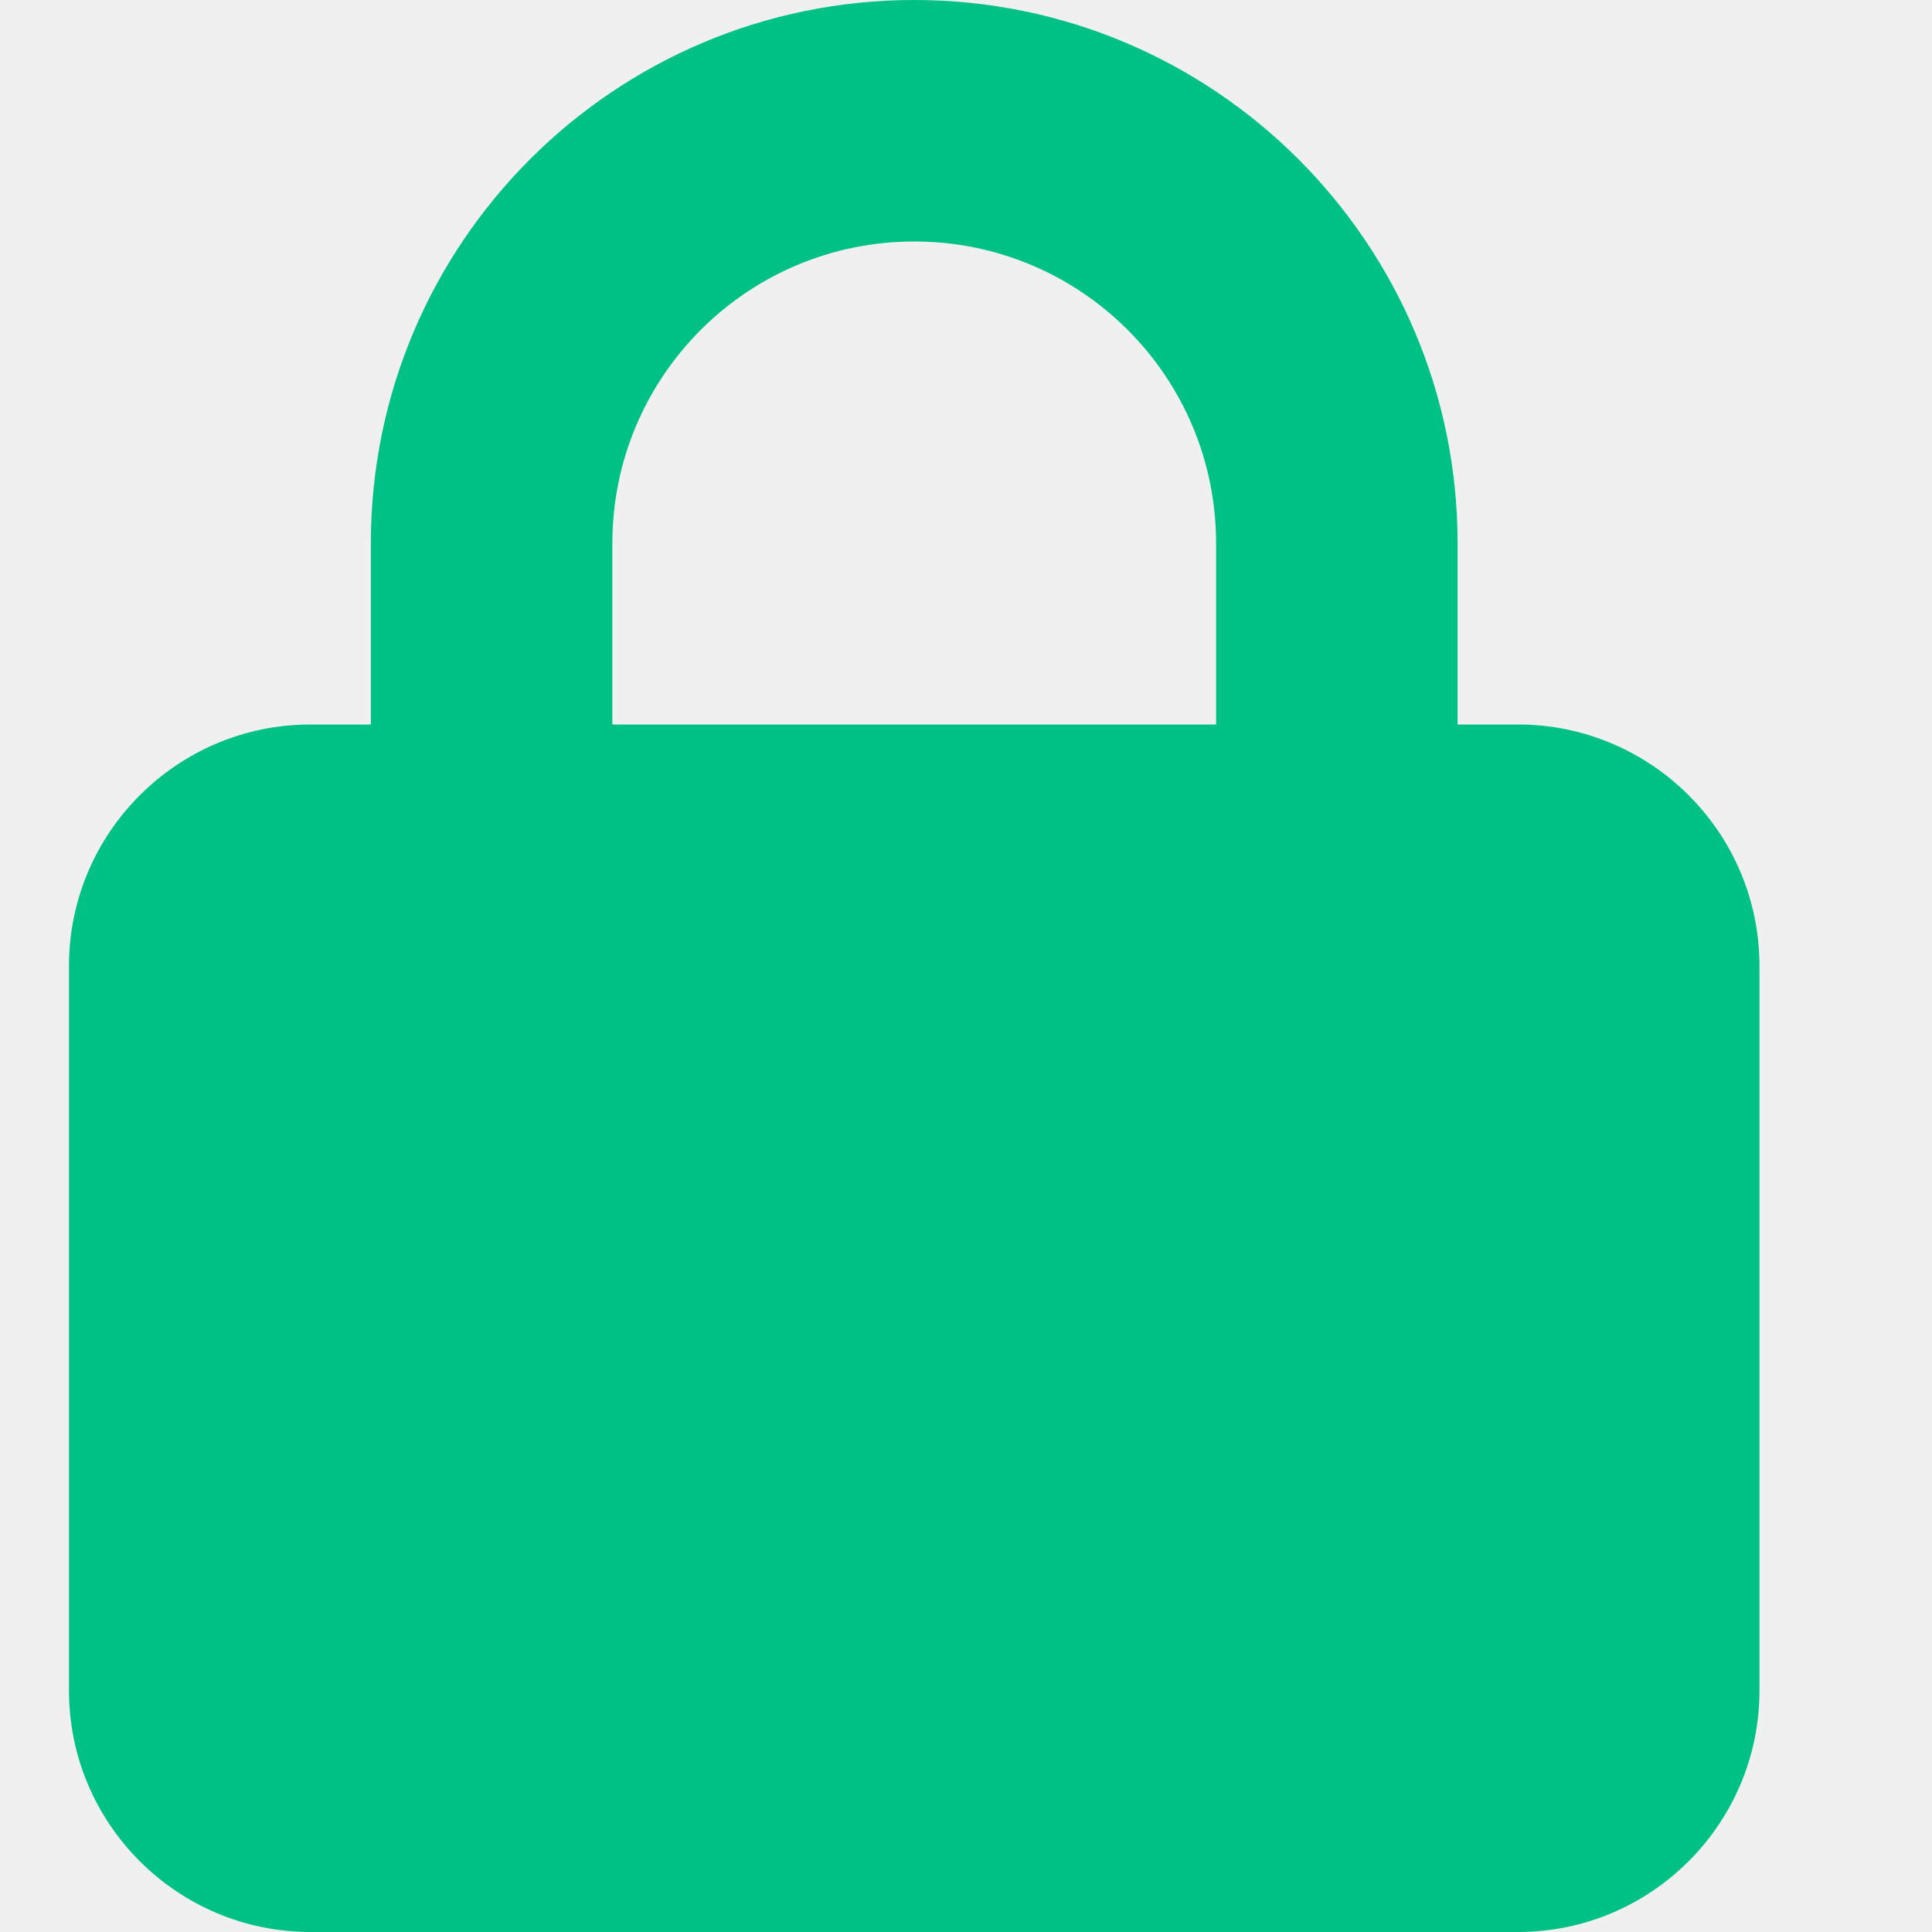
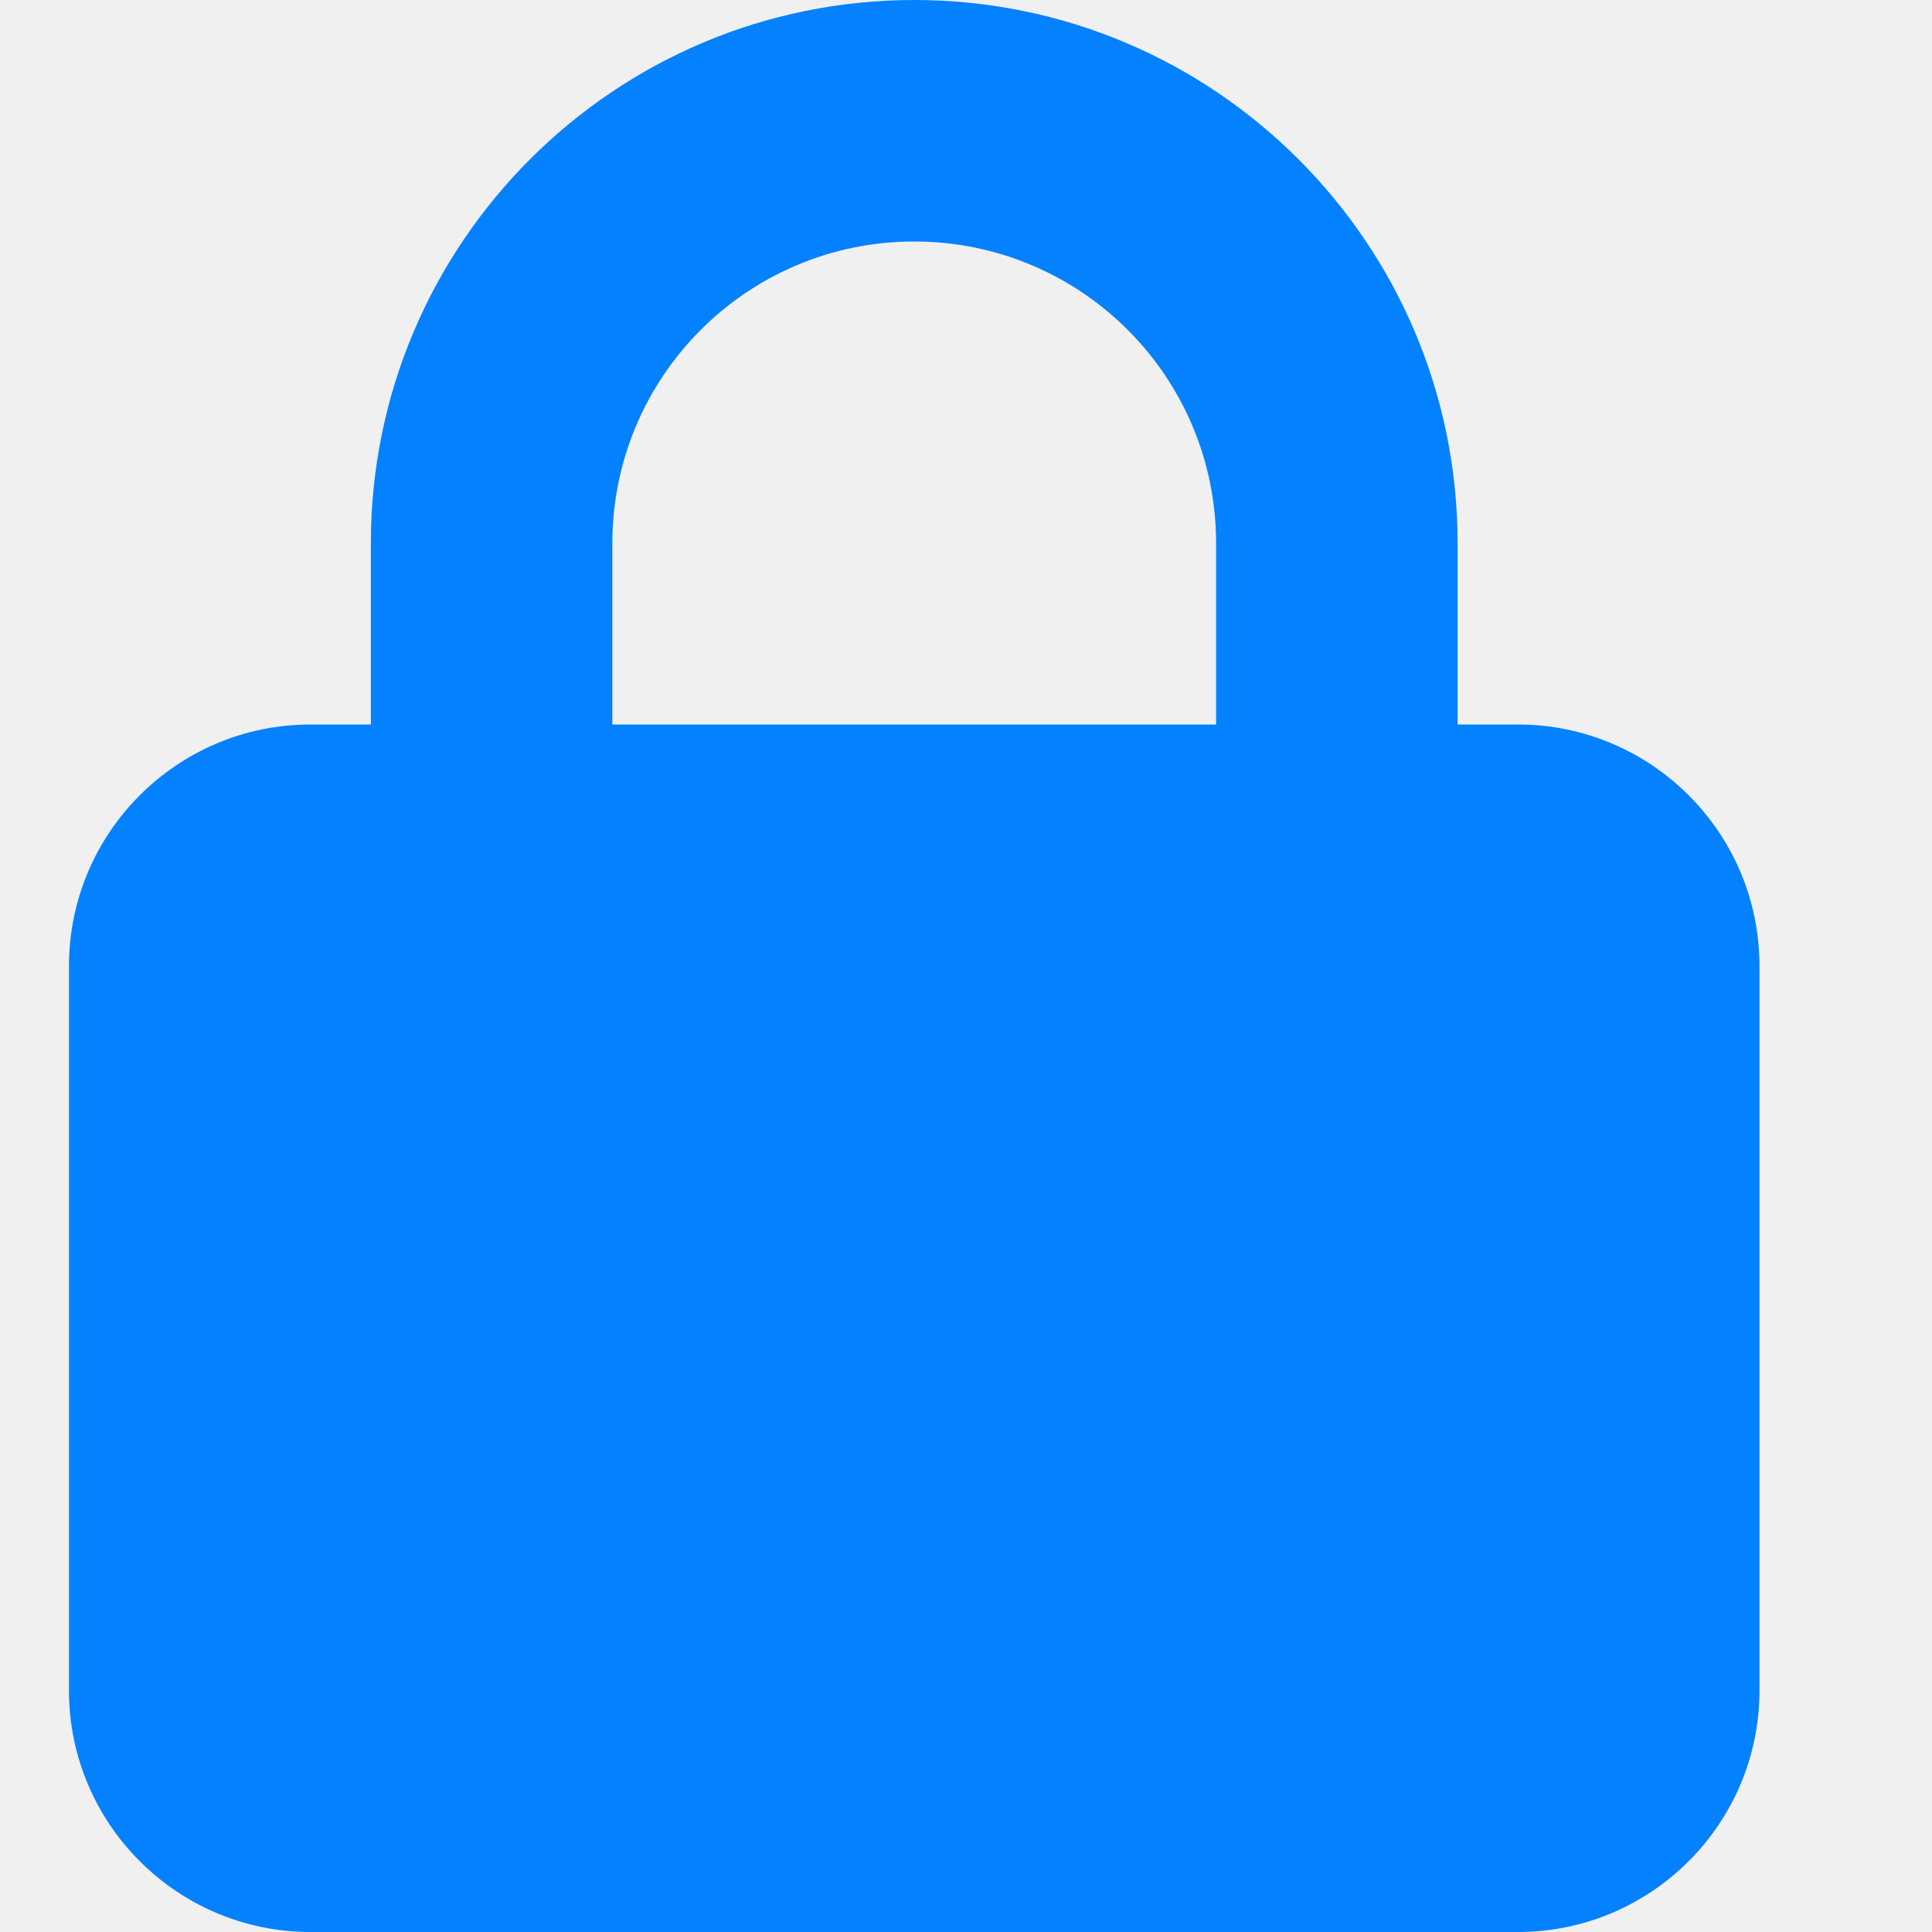
<svg xmlns="http://www.w3.org/2000/svg" preserveAspectRatio="none" overflow="visible" style="display: block;" width="20" height="20" viewBox="0 0 20 20" fill="none">
  <g id="SVG" clip-path="url(#clip0_0_8)">
-     <path id="Vector" d="M6.339 5.625V7.5H12.589V5.625C12.589 3.898 11.191 2.5 9.464 2.5C7.738 2.5 6.339 3.898 6.339 5.625ZM3.839 7.5V5.625C3.839 2.52 6.359 -2.38419e-07 9.464 -2.38419e-07C12.57 -2.38419e-07 15.089 2.52 15.089 5.625V7.5H15.714C17.093 7.5 18.214 8.621 18.214 10V17.5C18.214 18.879 17.093 20 15.714 20H3.214C1.835 20 0.714 18.879 0.714 17.5V10C0.714 8.621 1.835 7.5 3.214 7.5H3.839Z" fill="#00C185" />
+     <path id="Vector" d="M6.339 5.625V7.5H12.589V5.625C12.589 3.898 11.191 2.5 9.464 2.5C7.738 2.5 6.339 3.898 6.339 5.625ZM3.839 7.5V5.625C3.839 2.52 6.359 -2.38419e-07 9.464 -2.38419e-07C12.57 -2.38419e-07 15.089 2.52 15.089 5.625V7.5H15.714C17.093 7.5 18.214 8.621 18.214 10V17.5C18.214 18.879 17.093 20 15.714 20H3.214C1.835 20 0.714 18.879 0.714 17.5V10C0.714 8.621 1.835 7.5 3.214 7.5H3.839Z" fill="#0481FF" />
  </g>
  <defs>
    <clipPath id="clip0_0_8">
      <rect width="20" height="20" fill="white" />
    </clipPath>
  </defs>
</svg>
